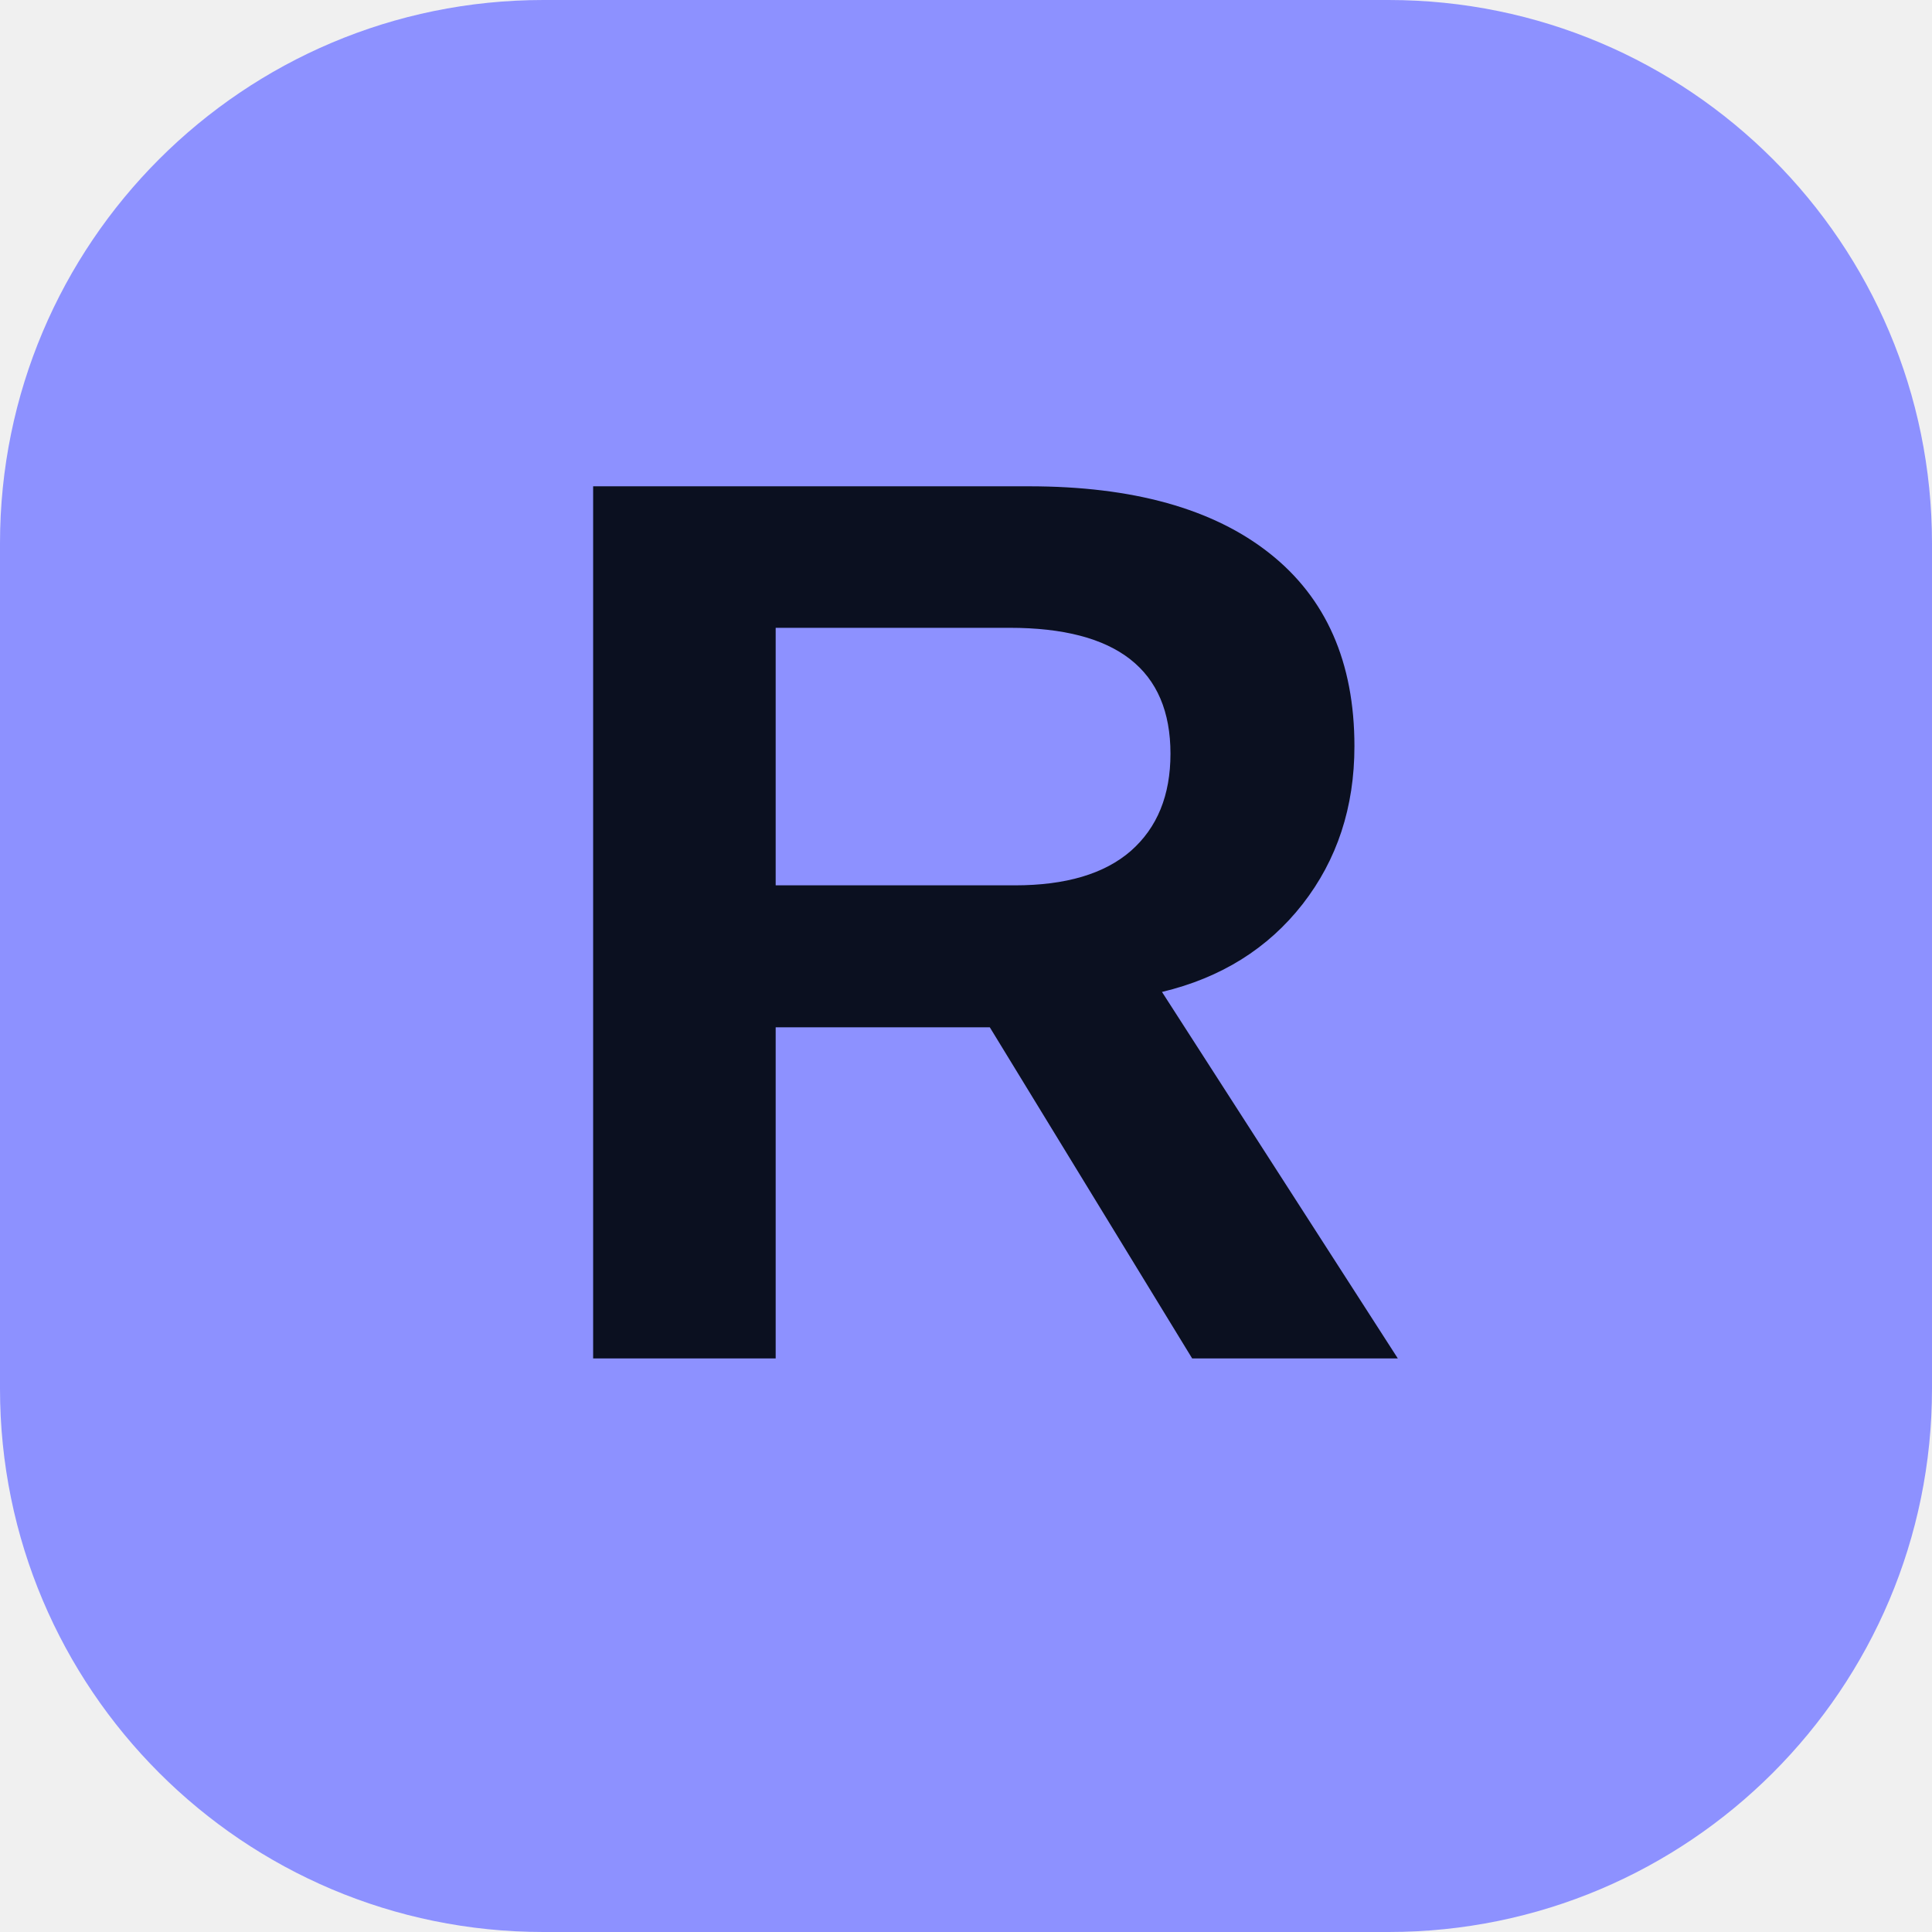
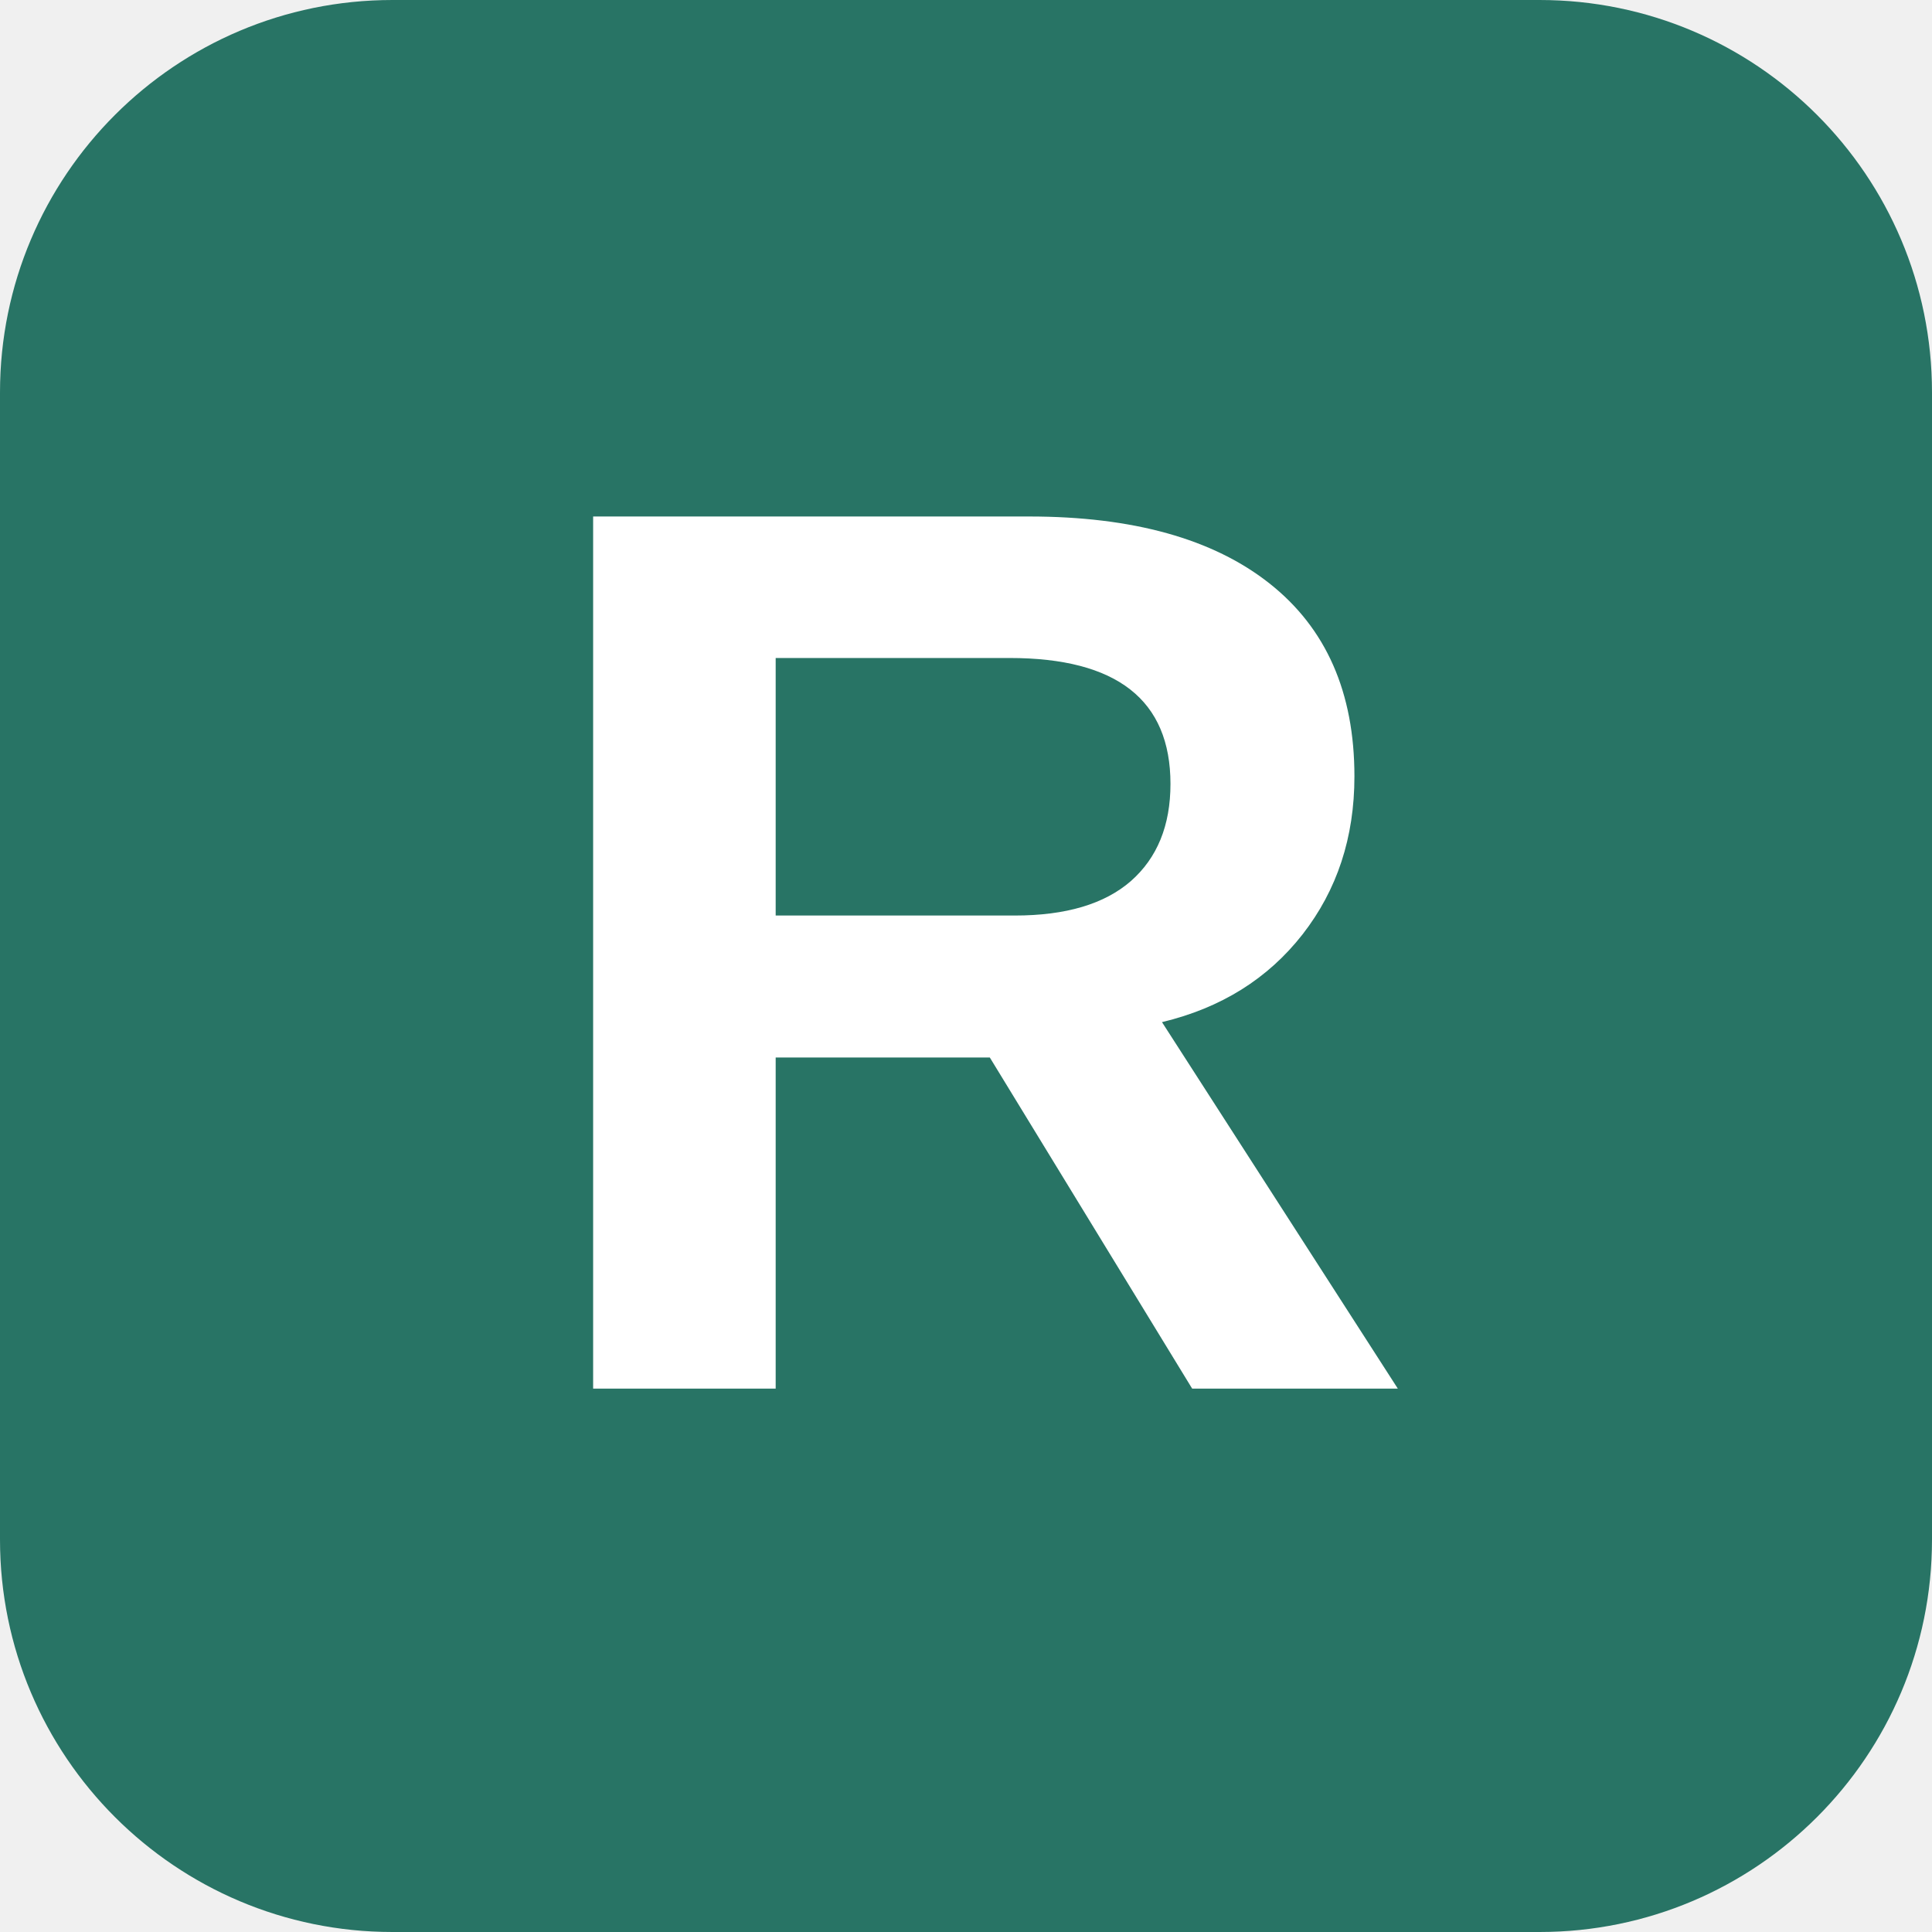
<svg xmlns="http://www.w3.org/2000/svg" viewBox="0 0 64 64">
-   <rect width="64" height="64" rx="18" fill="#8d91ff" />
-   <text x="32" y="45" text-anchor="middle" font-family="Arial,sans-serif" font-weight="700" font-size="42" fill="#0b1020">R</text>
+   <rect width="64" height="64" rx="13" fill="#287465" />
+   <text x="32" y="46" text-anchor="middle" font-family="Arial,sans-serif" font-weight="600" font-size="42" fill="#ffffff">R</text>
</svg>
